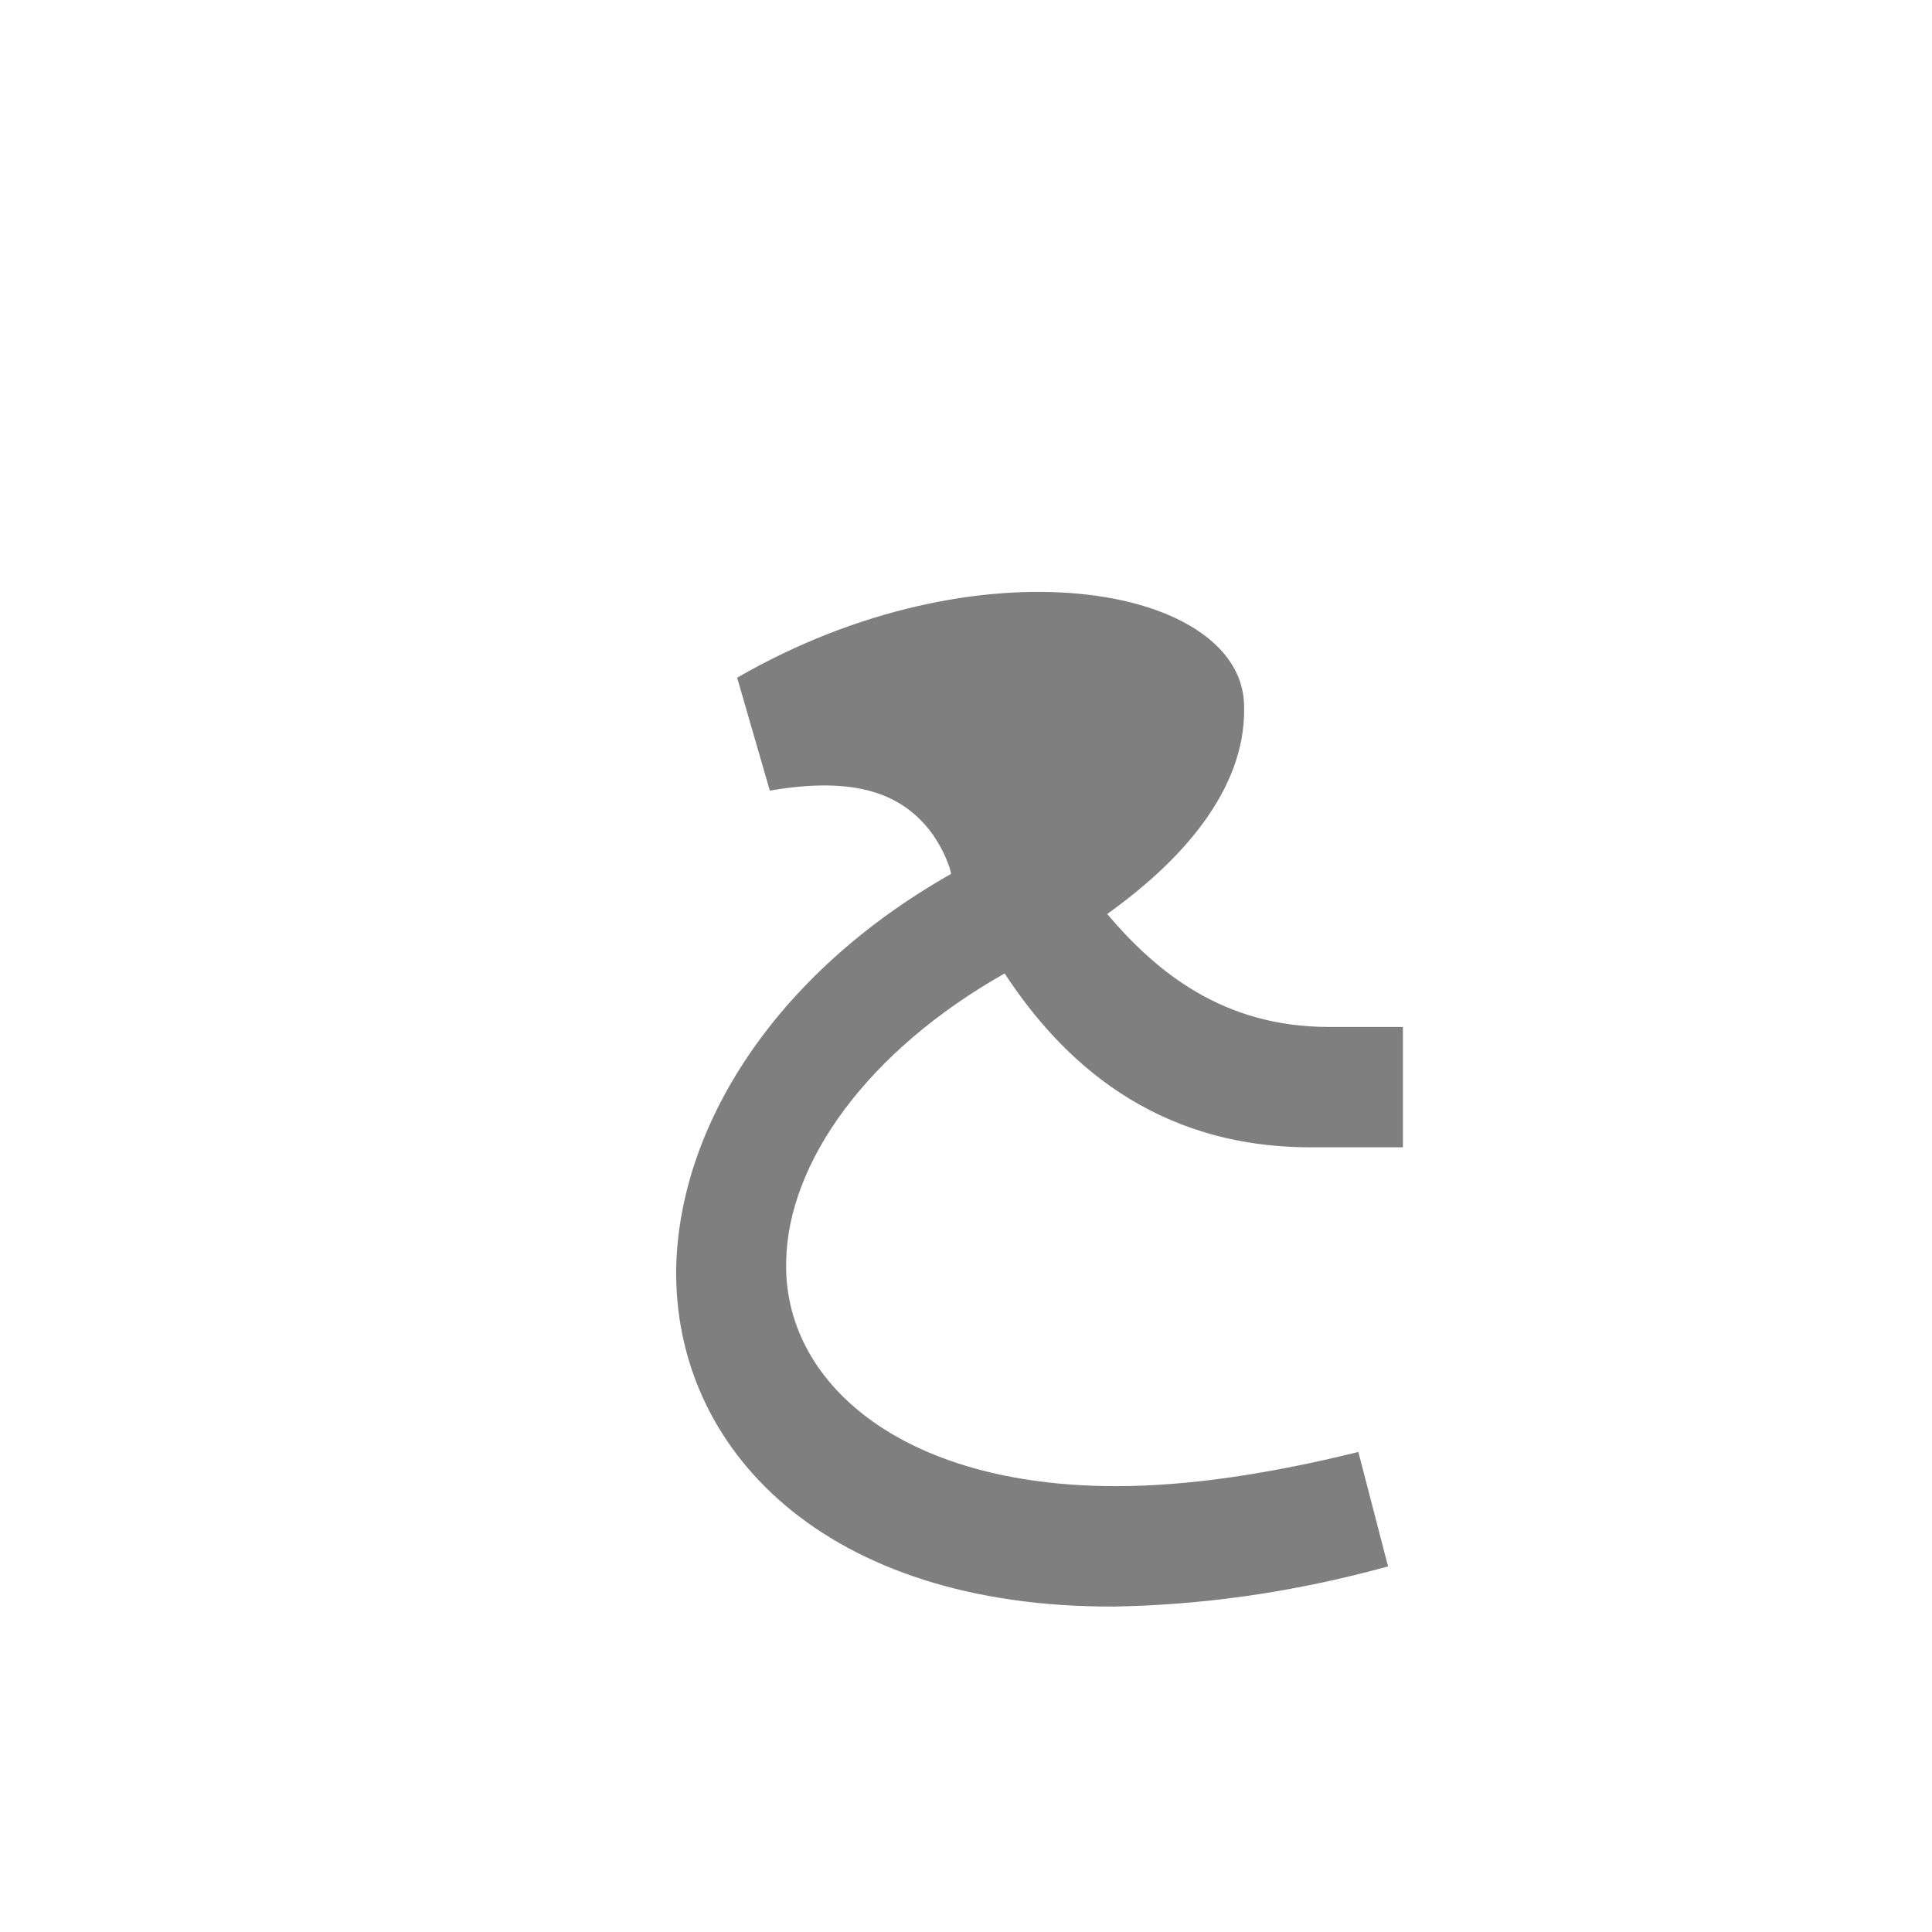
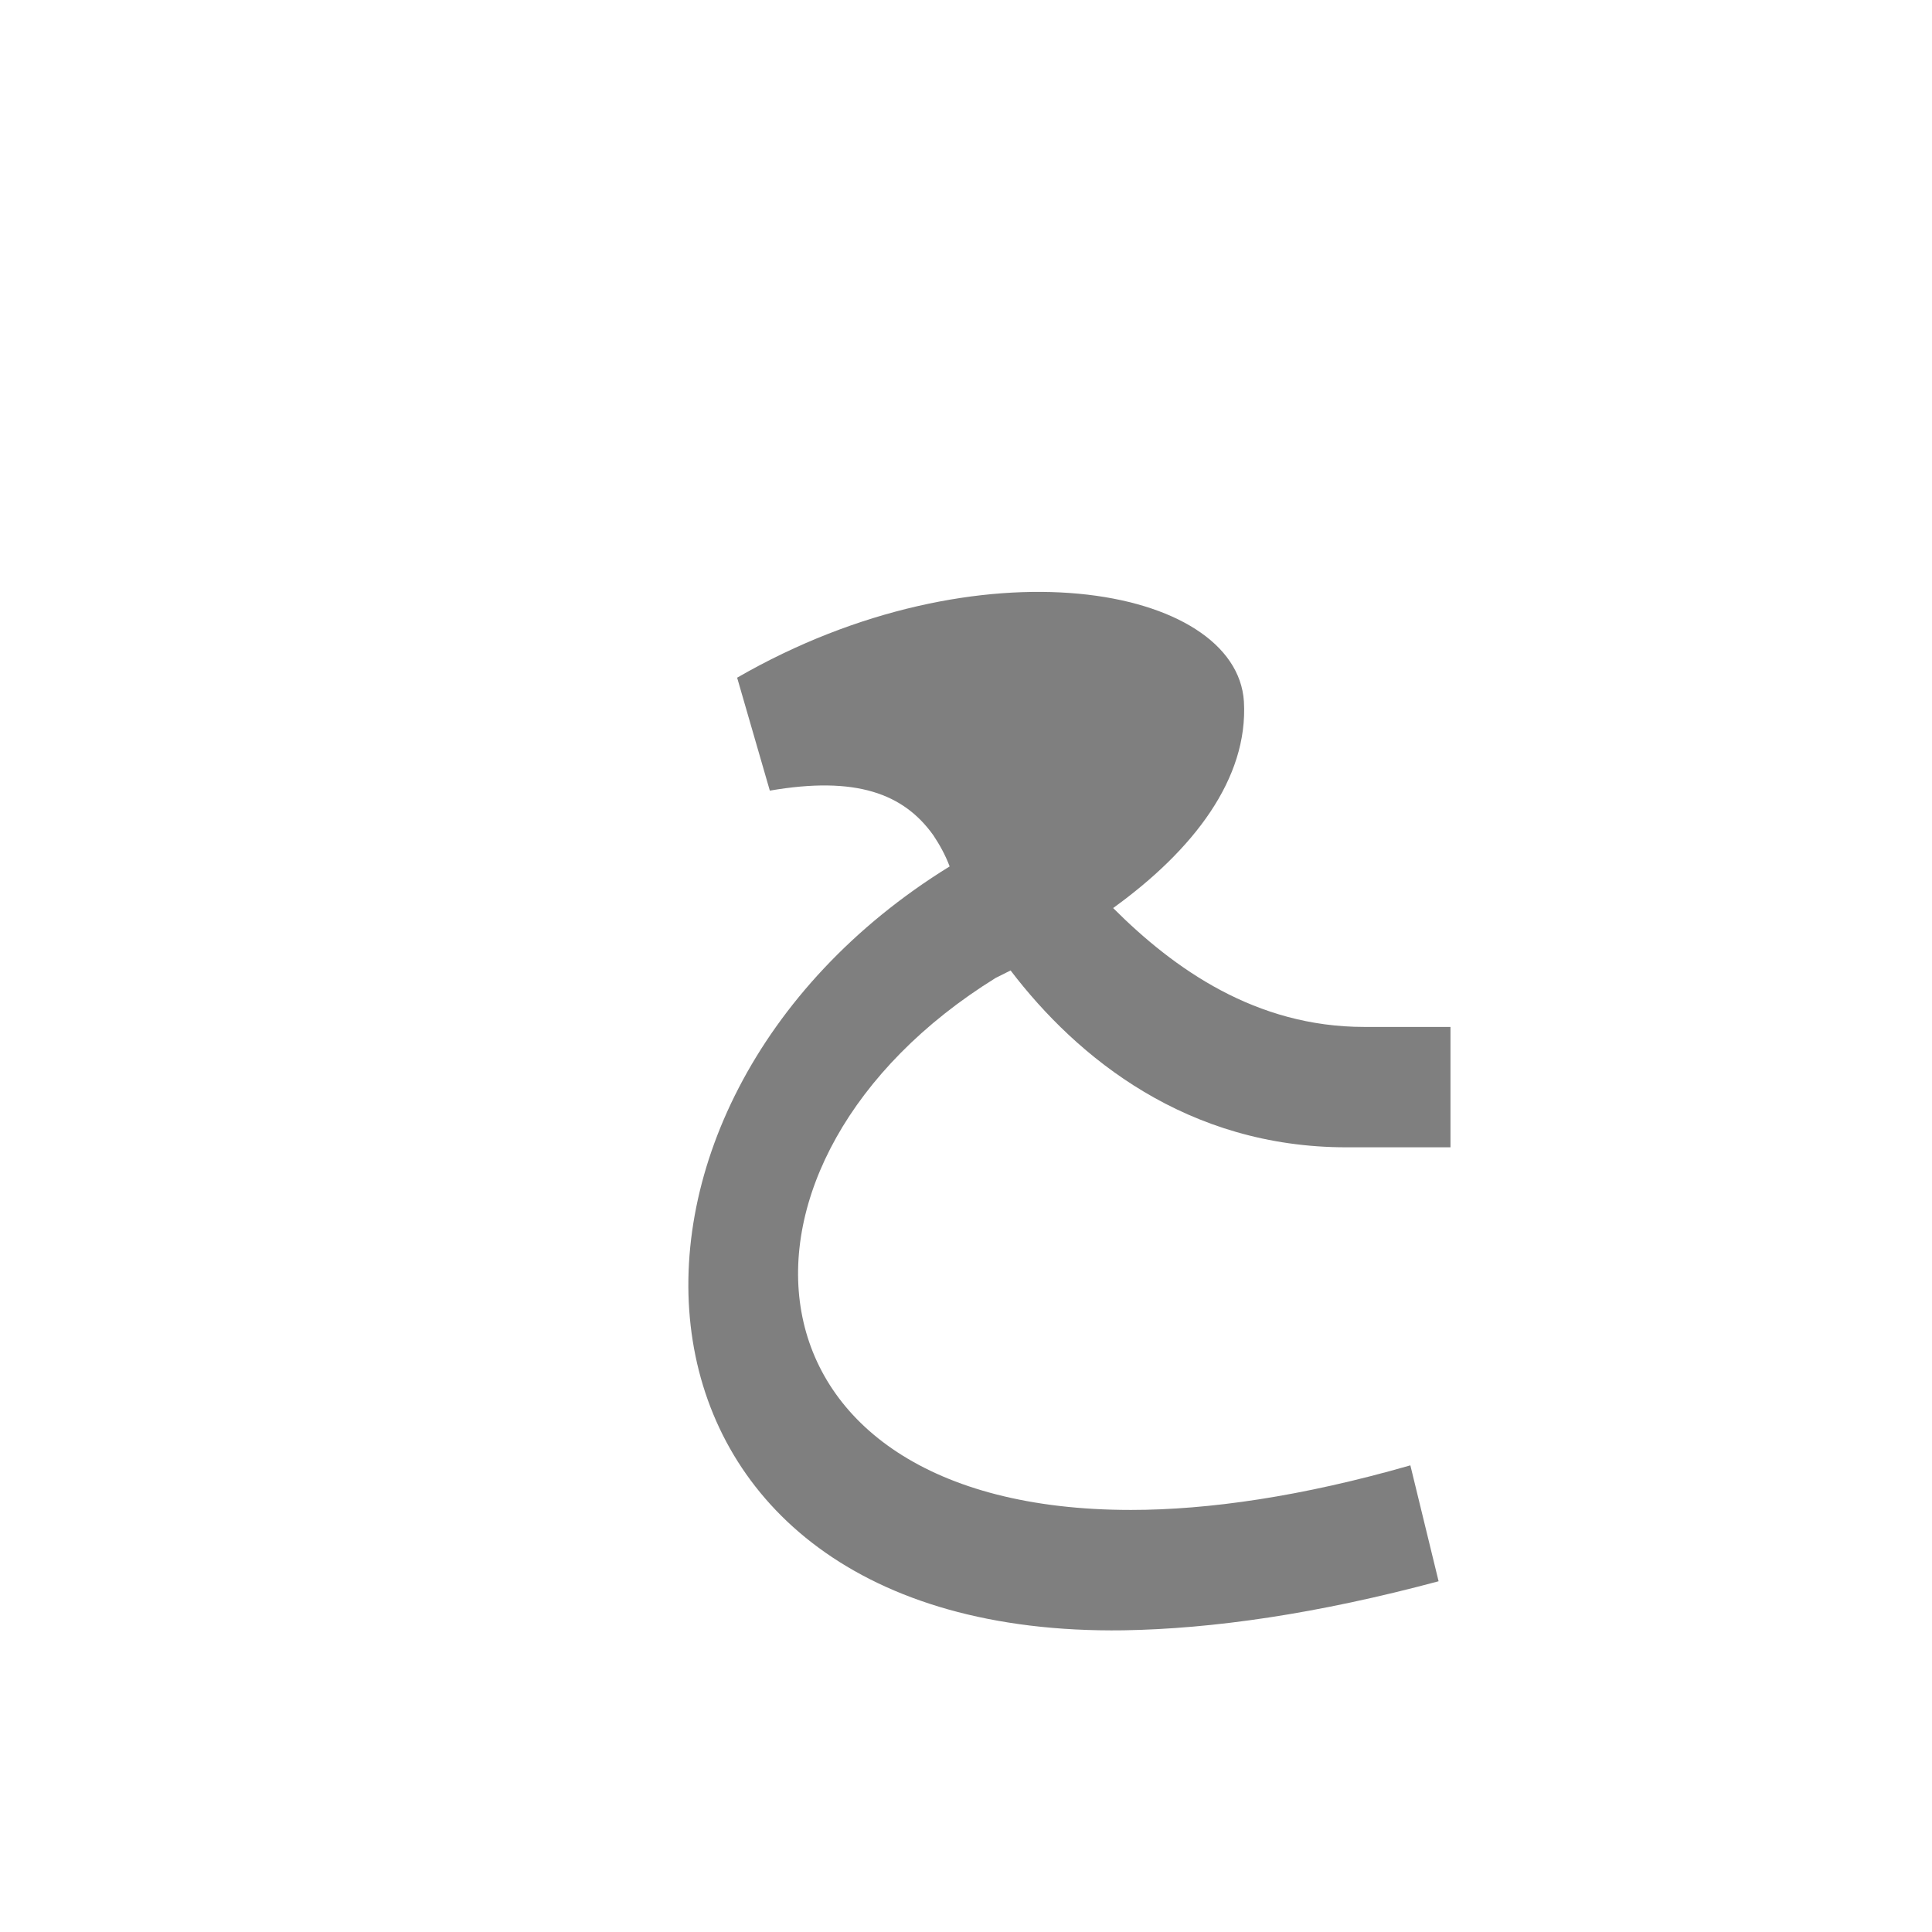
<svg xmlns="http://www.w3.org/2000/svg" xml:space="preserve" width="1300px" height="1300px" version="1.0" style="shape-rendering:geometricPrecision; text-rendering:geometricPrecision; image-rendering:optimizeQuality; fill-rule:evenodd; clip-rule:evenodd" viewBox="0 0 1300 1056">
  <defs>
    <style type="text/css">
   
    .fil0 {fill:black;fill-opacity:0.502}
    .fil1 {fill:#999933;fill-opacity:0.502}
   
  </style>
  </defs>
  <g id="_100:master" visibility="hidden">
    <path class="fil0" d="M457 405l-13 -73c64,-26 114,-39 149,-39 59,0 120,22 120,86 0,44 -25,83 -75,117 12,34 27,54 45,62 18,8 61,11 128,11l0 81c-87,0 -146,-11 -176,-34 -20,-16 -37,-44 -52,-84l-55 21c-82,31 -174,96 -174,186 -1,127 86,181 208,181 66,0 139,-15 220,-44l29 73c-92,35 -178,53 -258,53 -80,0 -147,-23 -201,-67 -53,-45 -80,-107 -80,-188 0,-101 64,-183 154,-235 54,-31 81,-39 134,-58 0,-1 -1,-2 -1,-3 -8,-31 -42,-46 -102,-46l0 0z" />
  </g>
  <g id="Layer_x0020_1" visibility="hidden">
    <path class="fil0" d="M679 541l-49 -65c24,-15 67,-42 84,-63 0,-20 -6,-32 -24,-45 -18,-14 -43,-20 -77,-20l-12 -73c64,-26 114,-39 149,-39 59,0 120,22 120,86 0,39 -19,73 -58,102 26,142 99,145 180,145l0 81c-99,0 -206,-14 -230,-174 -26,26 -59,50 -83,65z" />
    <path class="fil1" d="M649 464l38 72c-82,50 -133,128 -135,195 -2,112 128,196 405,112l29 73c-347,123 -518,-20 -515,-185 2,-95 61,-198 178,-267z" />
  </g>
  <g id="Layer_x0020_2">
-     <path class="fil0" d="M640 466l-1 -4c-3,-9 -7,-16 -11,-22 -20,-28 -52,-40 -110,-30l-22 -76c163,-94 336,-62 341,16 3,54 -36,103 -92,143 33,39 78,76 149,76l50 0 0 81 -62 0c-106,0 -168,-59 -206,-117 -92,52 -146,127 -147,194 -2,80 76,151 222,151 48,0 102,-8 163,-23l20 77c-69,19 -130,26 -184,27 -195,1 -297,-106 -295,-228 2,-94 65,-197 185,-265z" />
+     <path class="fil0" d="M639 461c-3,-8 -7,-15 -11,-21 -20,-28 -52,-40 -110,-30l-22 -76c163,-94 336,-62 341,16 3,52 -34,100 -88,139 41,41 96,80 169,80l58 0 0 81 -70 0c-107,0 -181,-60 -226,-119l-10 5c-197,122 -182,358 91,358 52,0 115,-9 188,-30l19 78c-82,22 -152,32 -212,33 -356,5 -378,-353 -117,-514z" />
  </g>
</svg>
